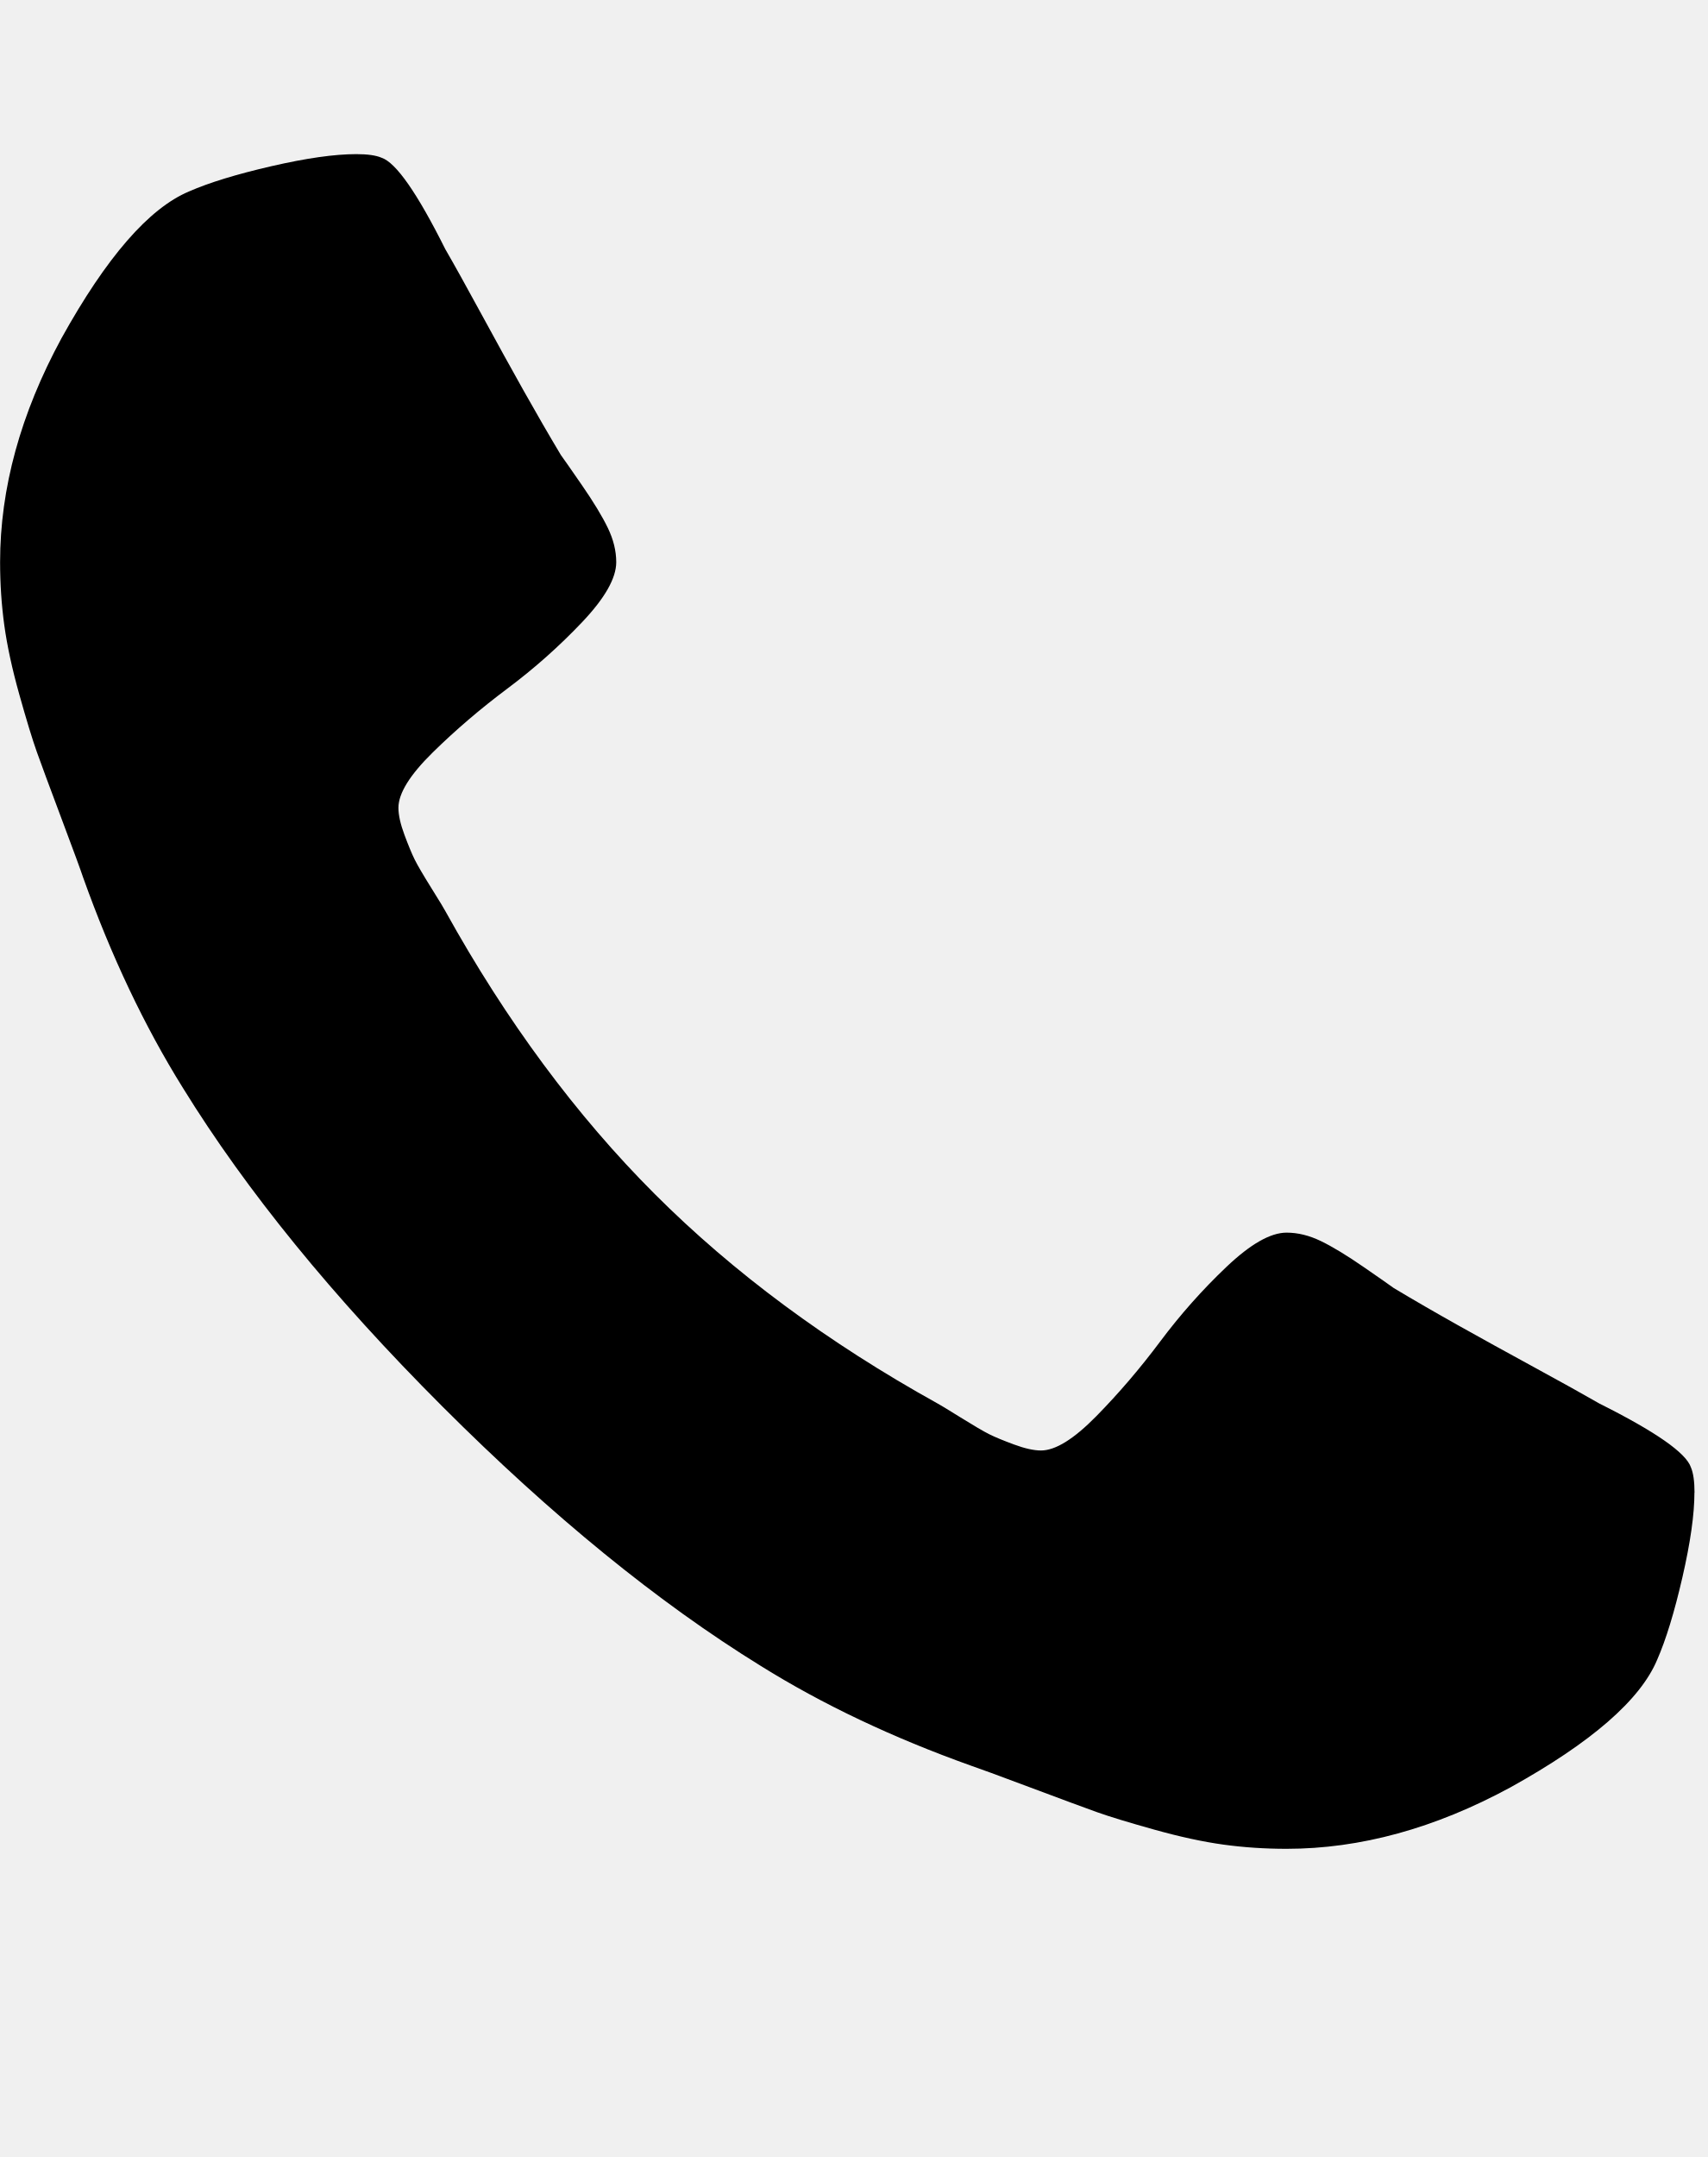
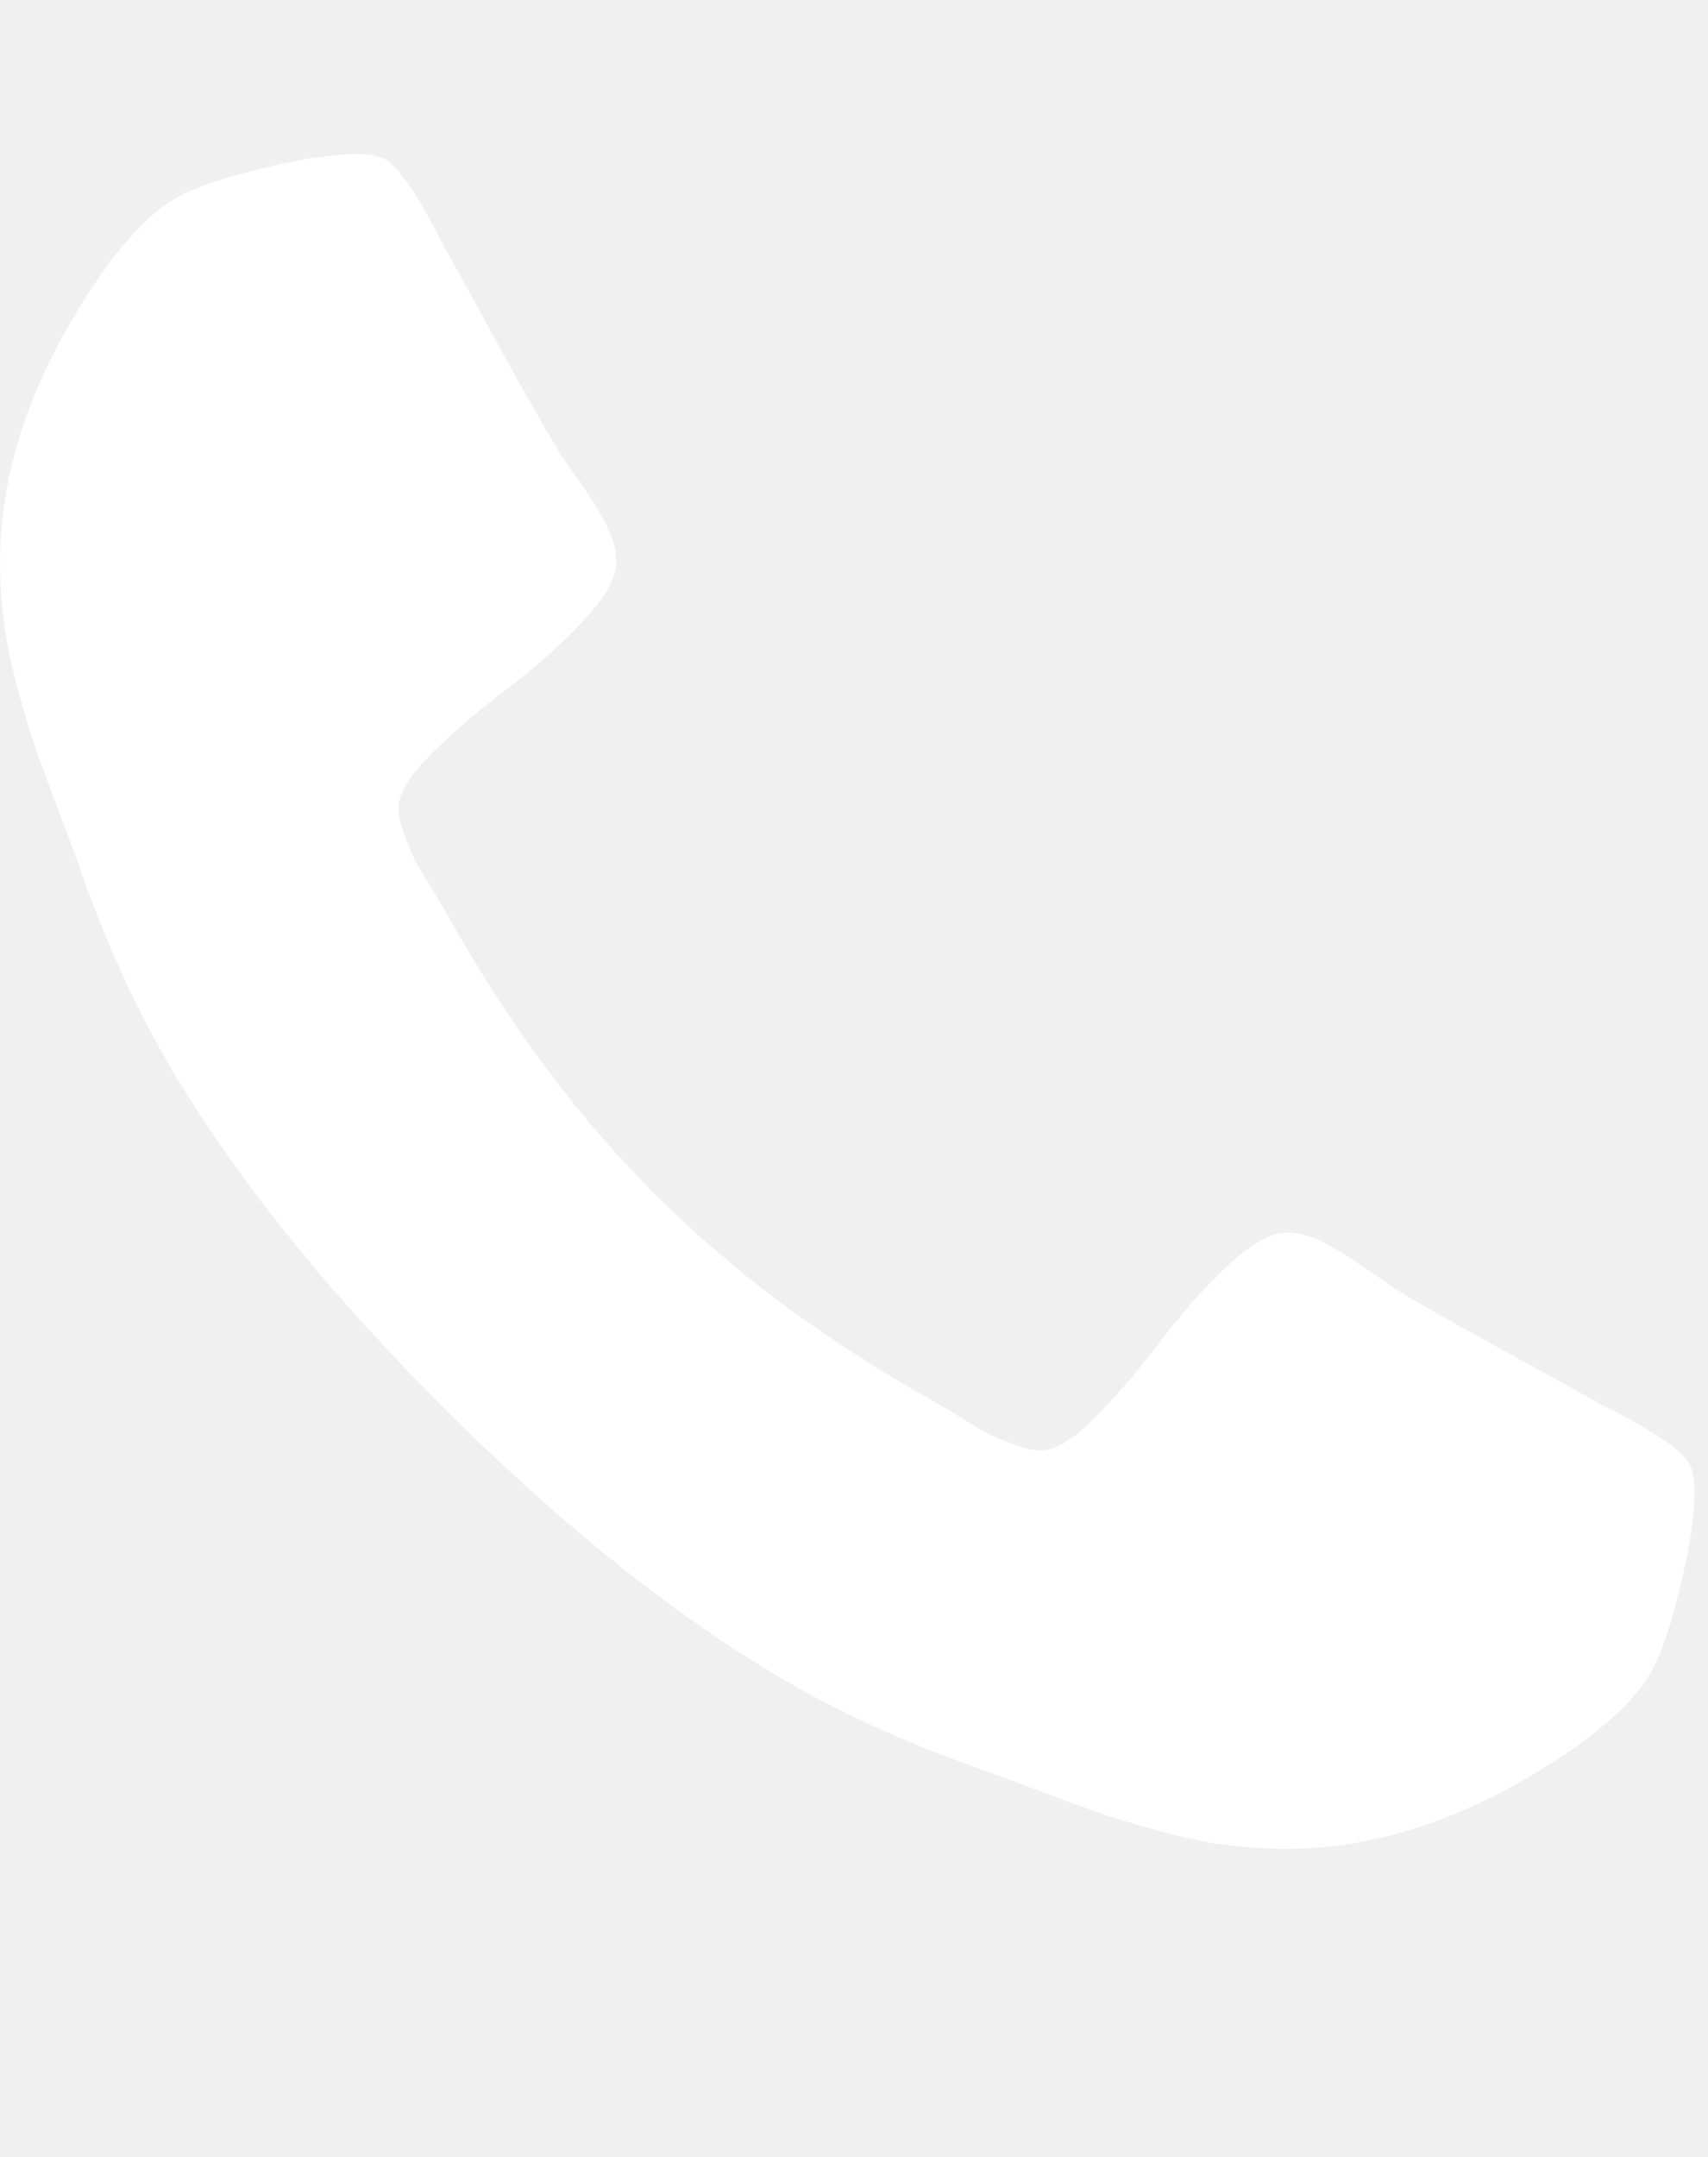
- <svg xmlns="http://www.w3.org/2000/svg" width="19" height="24" viewBox="0 0 19 24">
-   <path d="M18.857 16.607q0 .362-.134.944t-.281.917q-.281.67-1.634 1.42-1.259.683-2.491.683-.362 0-.703-.047t-.77-.167-.636-.194-.743-.275-.656-.241q-1.313-.469-2.344-1.112-1.714-1.058-3.542-2.886t-2.886-3.542Q1.394 11.076.925 9.763q-.04-.121-.241-.656t-.275-.743-.194-.636-.167-.77-.047-.703q0-1.232.683-2.491.75-1.353 1.42-1.634.335-.147.917-.281t.944-.134q.188 0 .281.04.241.08.71 1.018.147.254.402.723t.469.85.415.717q.04.054.234.335t.288.475.094.382q0 .268-.382.67t-.83.737-.83.71-.382.616q0 .121.067.301t.114.275.188.321.154.254q1.018 1.835 2.33 3.147t3.147 2.33q.027.013.254.154t.321.188.275.114.301.067q.241 0 .616-.382t.71-.83.737-.83.67-.382q.188 0 .382.094t.475.288.335.234q.335.201.717.415t.85.469.723.402q.938.469 1.018.71.04.094.04.281z" />
+ <svg xmlns="http://www.w3.org/2000/svg" version="1.1" width="19" height="24" viewBox="0 0 19 24">
+   <path fill="#FFFFFF" d="M18.857 16.607q0 0.362-0.134 0.944t-0.281 0.917q-0.281 0.67-1.634 1.42-1.259 0.683-2.491 0.683-0.362 0-0.703-0.047t-0.77-0.167-0.636-0.194-0.743-0.275-0.656-0.241q-1.313-0.469-2.344-1.112-1.714-1.058-3.542-2.886t-2.886-3.542q-0.643-1.031-1.112-2.344-0.040-0.121-0.241-0.656t-0.275-0.743-0.194-0.636-0.167-0.77-0.047-0.703q0-1.232 0.683-2.491 0.75-1.353 1.42-1.634 0.335-0.147 0.917-0.281t0.944-0.134q0.188 0 0.281 0.040 0.241 0.080 0.71 1.018 0.147 0.254 0.402 0.723t0.469 0.85 0.415 0.717q0.040 0.054 0.234 0.335t0.288 0.475 0.094 0.382q0 0.268-0.382 0.67t-0.83 0.737-0.83 0.71-0.382 0.616q0 0.121 0.067 0.301t0.114 0.275 0.188 0.321 0.154 0.254q1.018 1.835 2.33 3.147t3.147 2.33q0.027 0.013 0.254 0.154t0.321 0.188 0.275 0.114 0.301 0.067q0.241 0 0.616-0.382t0.71-0.83 0.737-0.83 0.67-0.382q0.188 0 0.382 0.094t0.475 0.288 0.335 0.234q0.335 0.201 0.717 0.415t0.85 0.469 0.723 0.402q0.938 0.469 1.018 0.71 0.040 0.094 0.040 0.281z" />
</svg>
